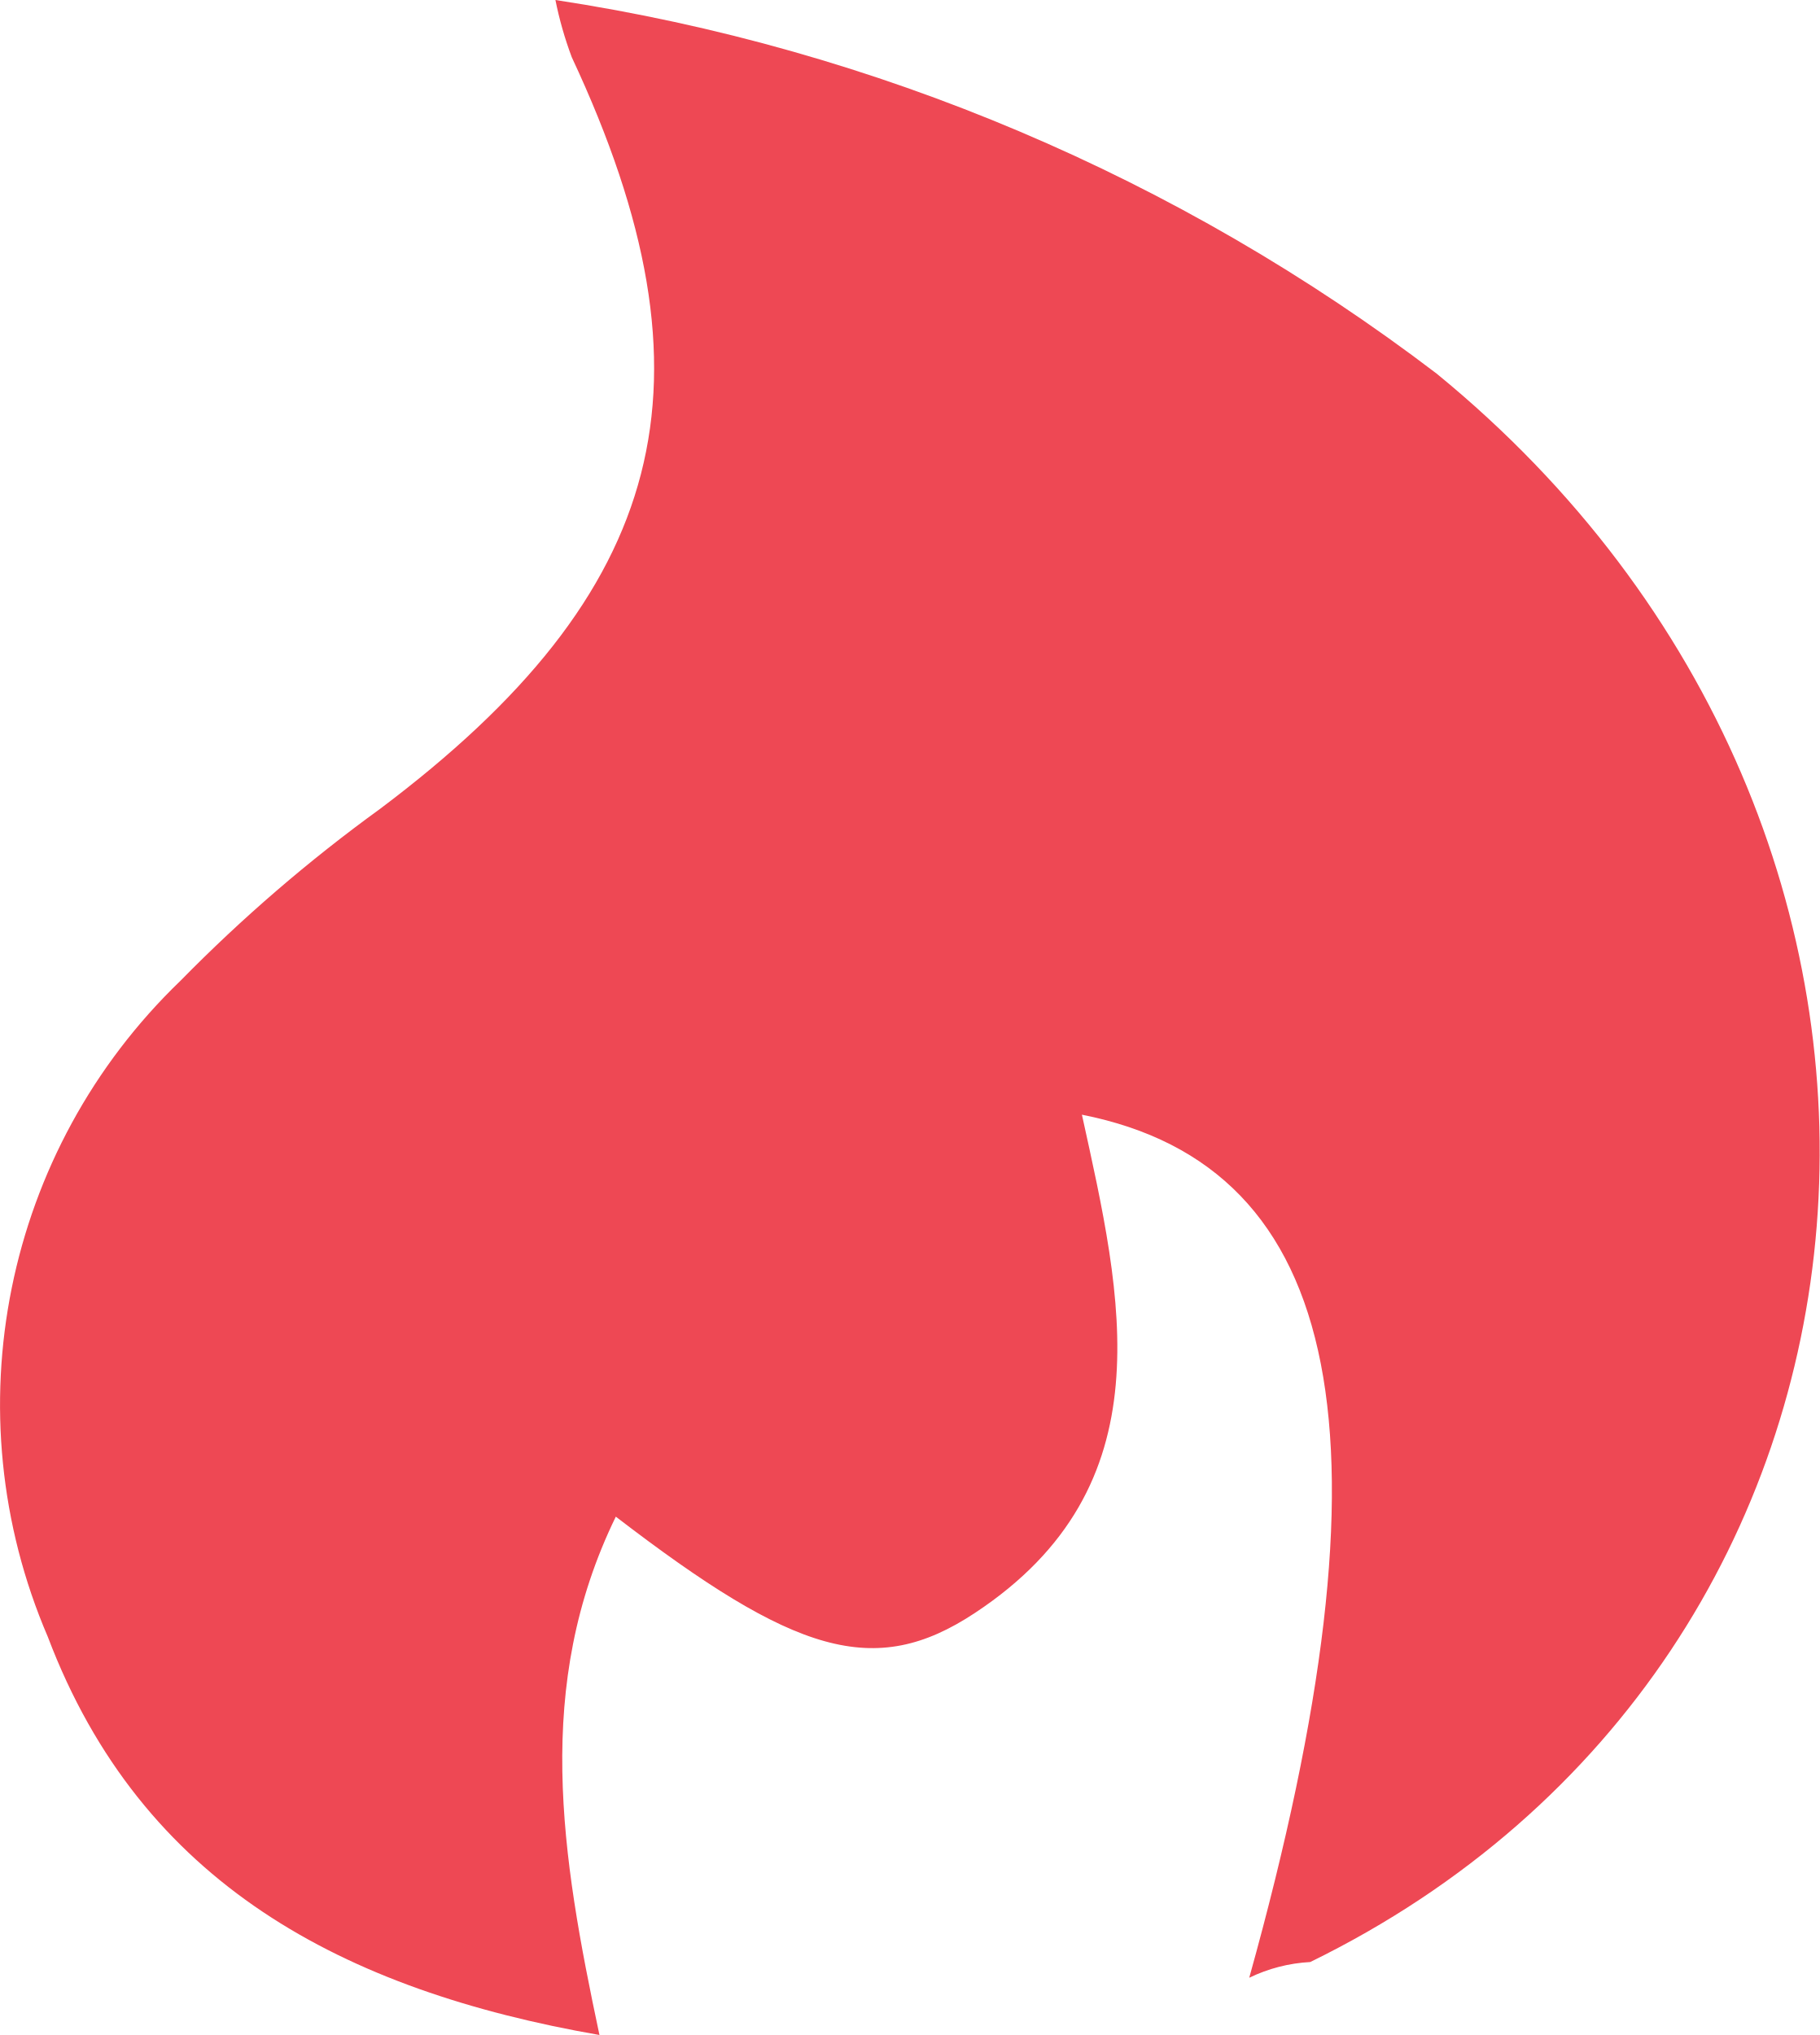
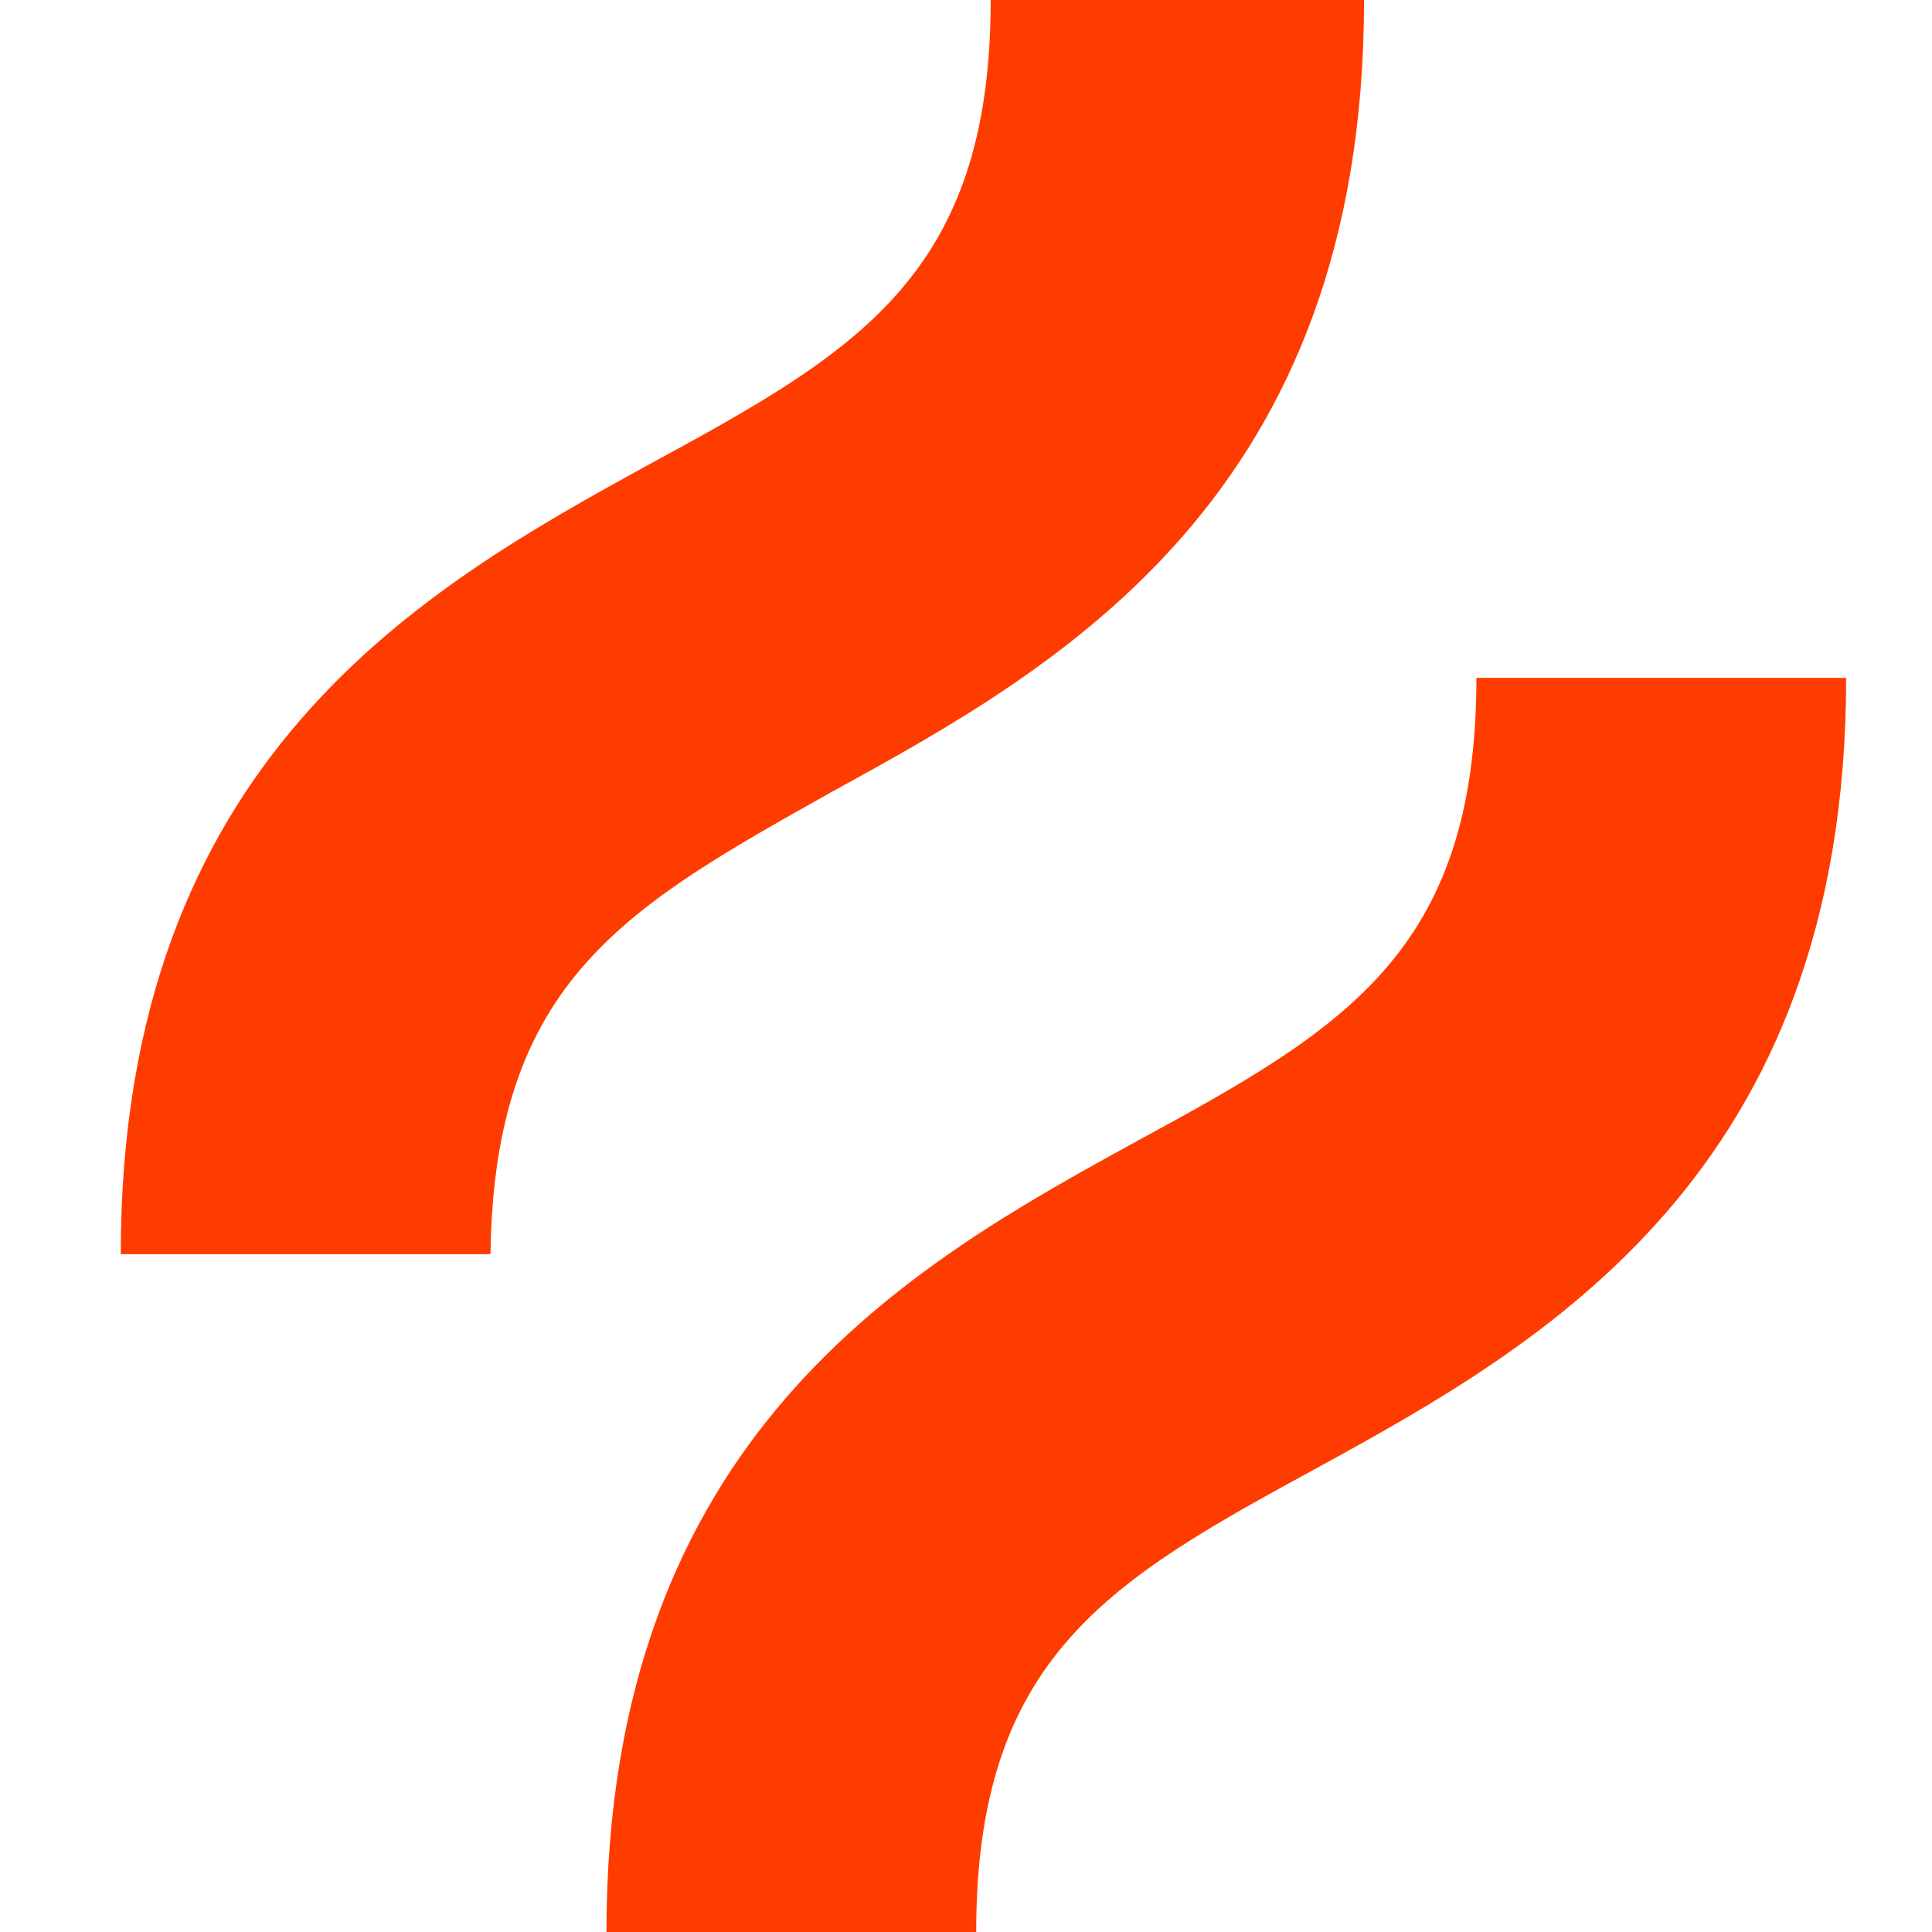
- <svg xmlns="http://www.w3.org/2000/svg" data-name="Layer 1" viewBox="0 0 289.3 323.5">
-   <path d="M198.6 314.4c23.9-85.7 15.3-128.9-26.6-137.2 6.4 29.1 13.6 59-17 79.2-16 10.6-28.7 6.5-57.1-15.3-13.1 26.9-8.7 53.7-2.6 82.4-40.7-7.1-72.8-24-87.7-63.3a93.5 93.5 0 0121.1-104.3 249.5 249.5 0 0131.7-27.3c45.8-34.4 54.7-67.8 30.5-119.5A58.8 58.8 0 0188.3 0a307.5 307.5 0 01140.1 59.4c89.3 73 78.5 204.3-20.1 252.5a25.3 25.3 0 00-9.7 2.5z" fill="#ee4854" />
+ <svg xmlns="http://www.w3.org/2000/svg" width="32" height="32" viewBox="0 0 32 32" fill="none">
+   <path d="M13.827 13.088C17.55 11.047 22.593 8.225 22.593 0H16.409C16.409 4.563 14.188 5.824 10.765 7.685C7.043 9.726 2 12.548 2 20.773H8.124C8.184 16.21 10.405 15.009 13.827 13.088Z" fill="#FF3C00" />
+   <path d="M24.454 11.227C24.454 15.79 22.233 17.051 18.81 18.912C15.088 20.953 10.045 23.775 10.045 32H16.169C16.169 27.437 18.39 26.176 21.812 24.315C25.535 22.274 30.578 19.452 30.578 11.227H24.454Z" fill="#FF3C00" />
</svg>
